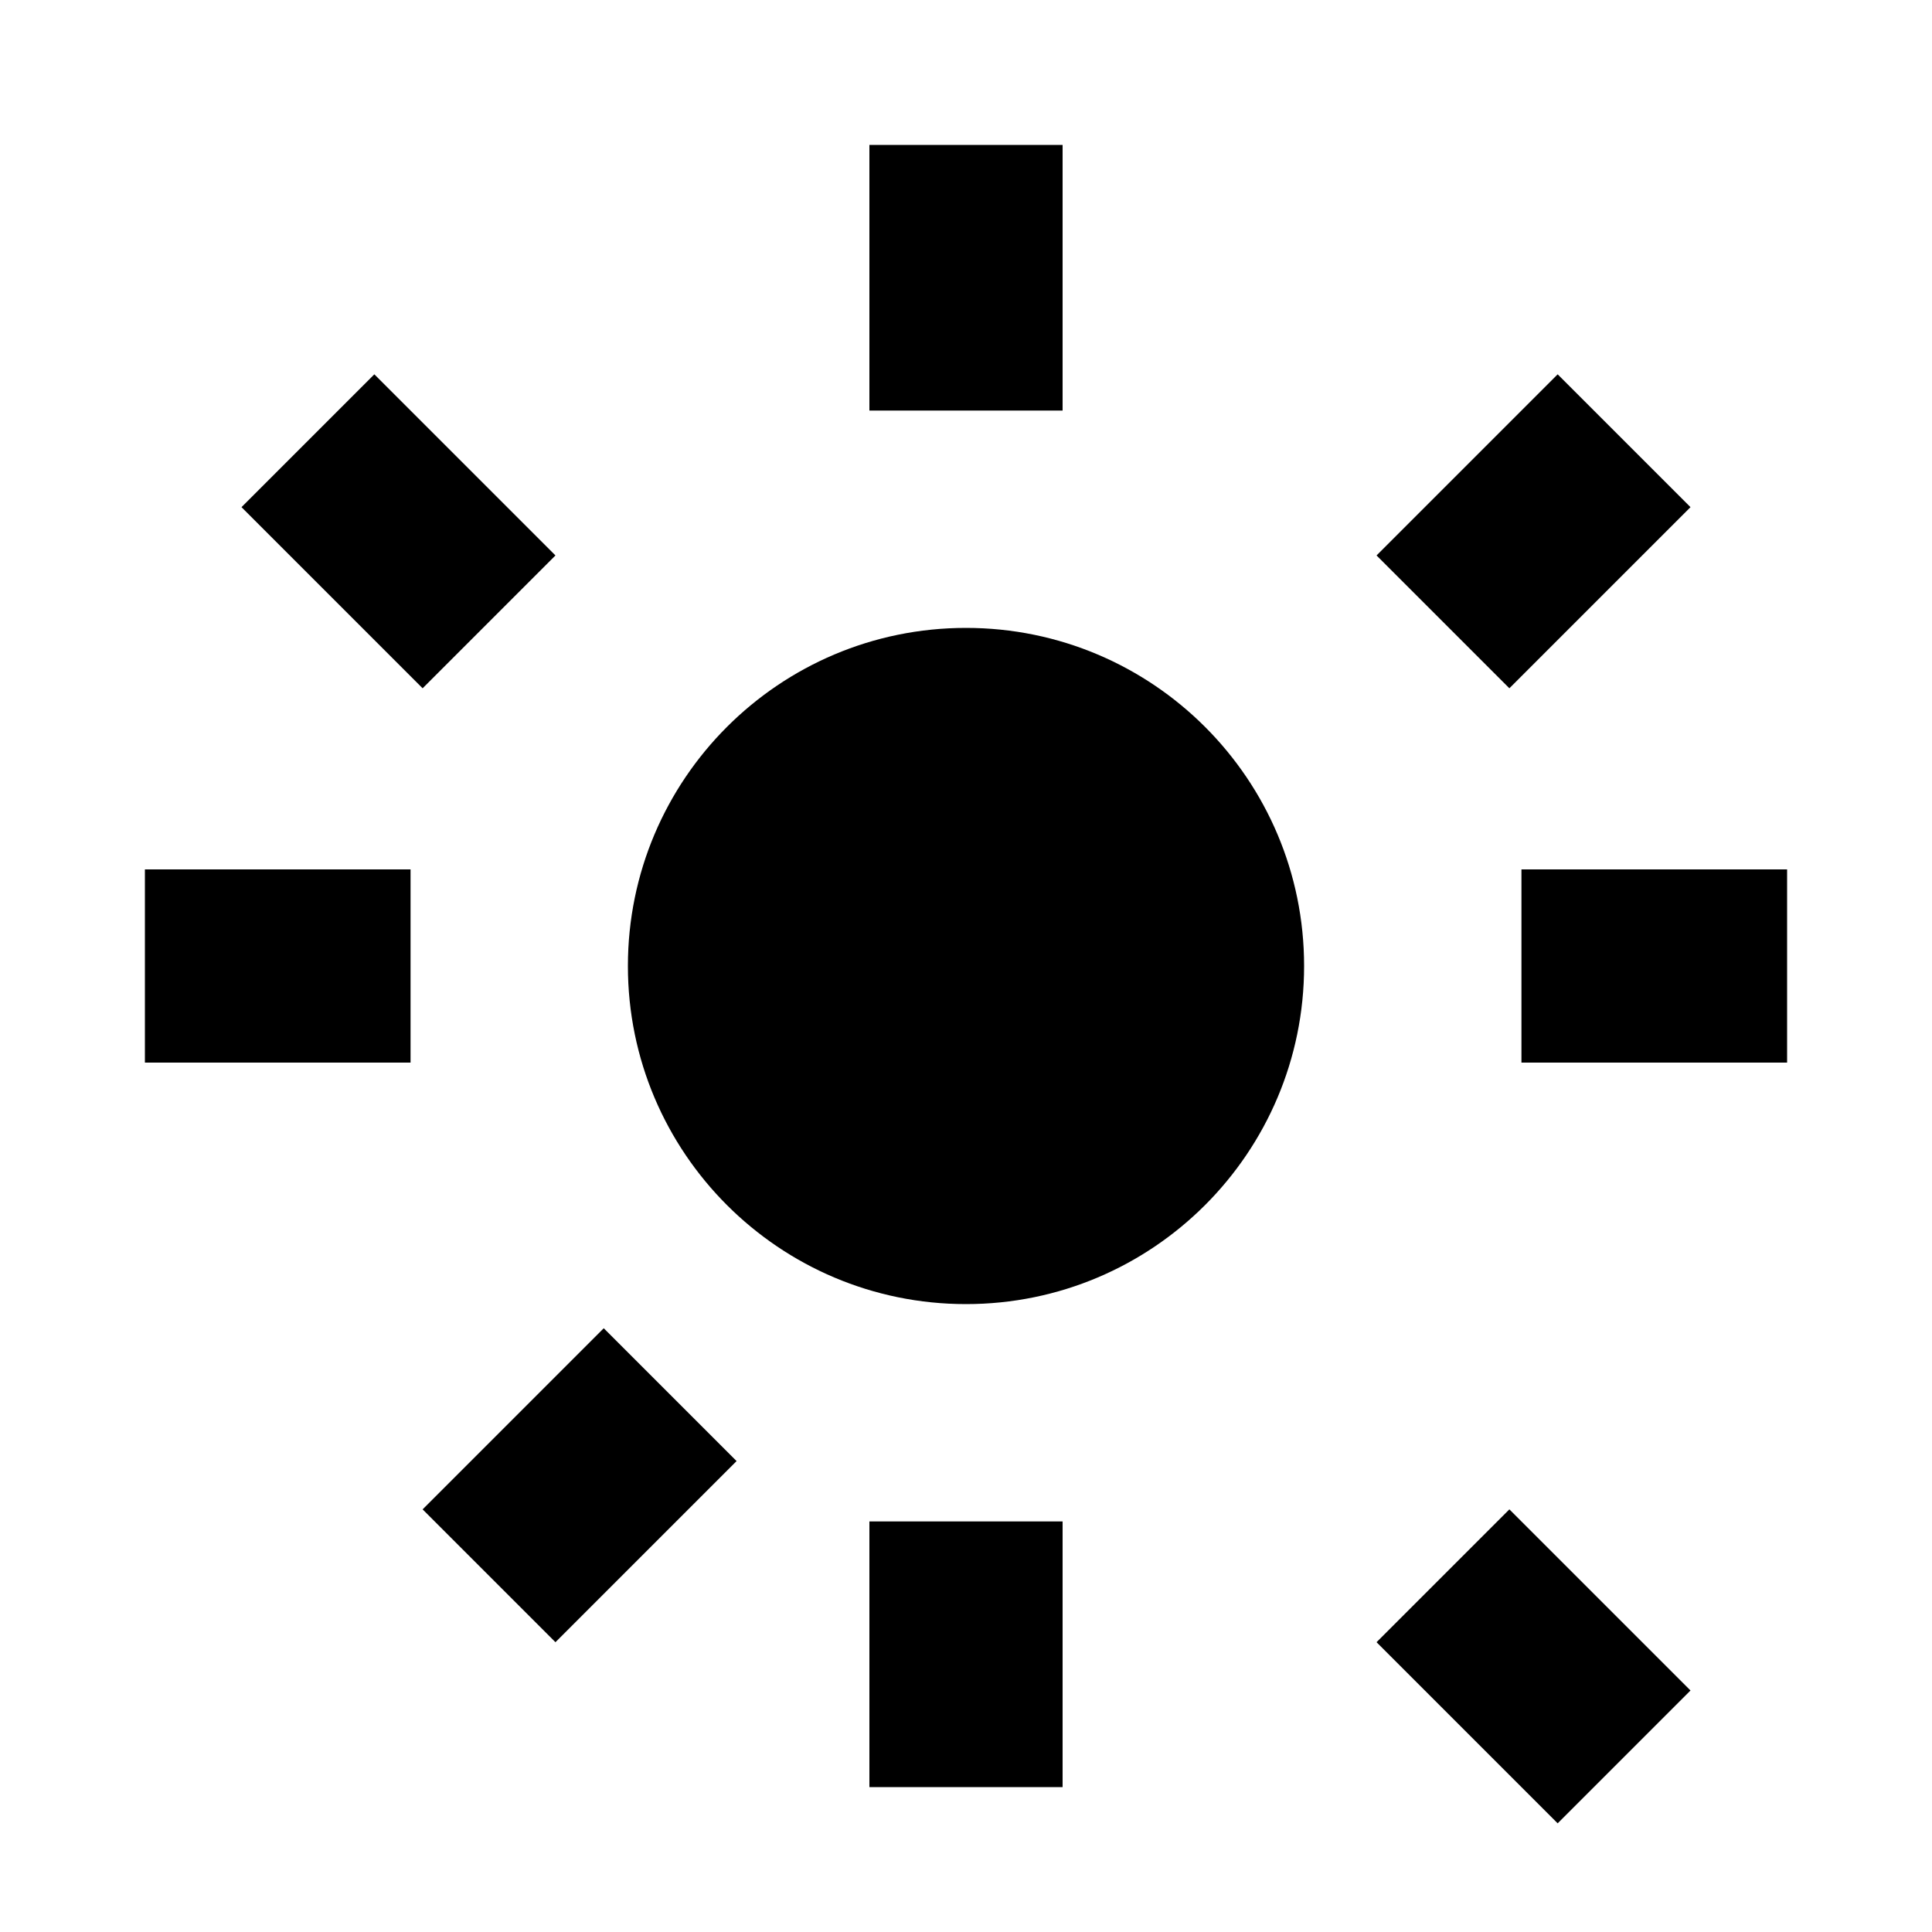
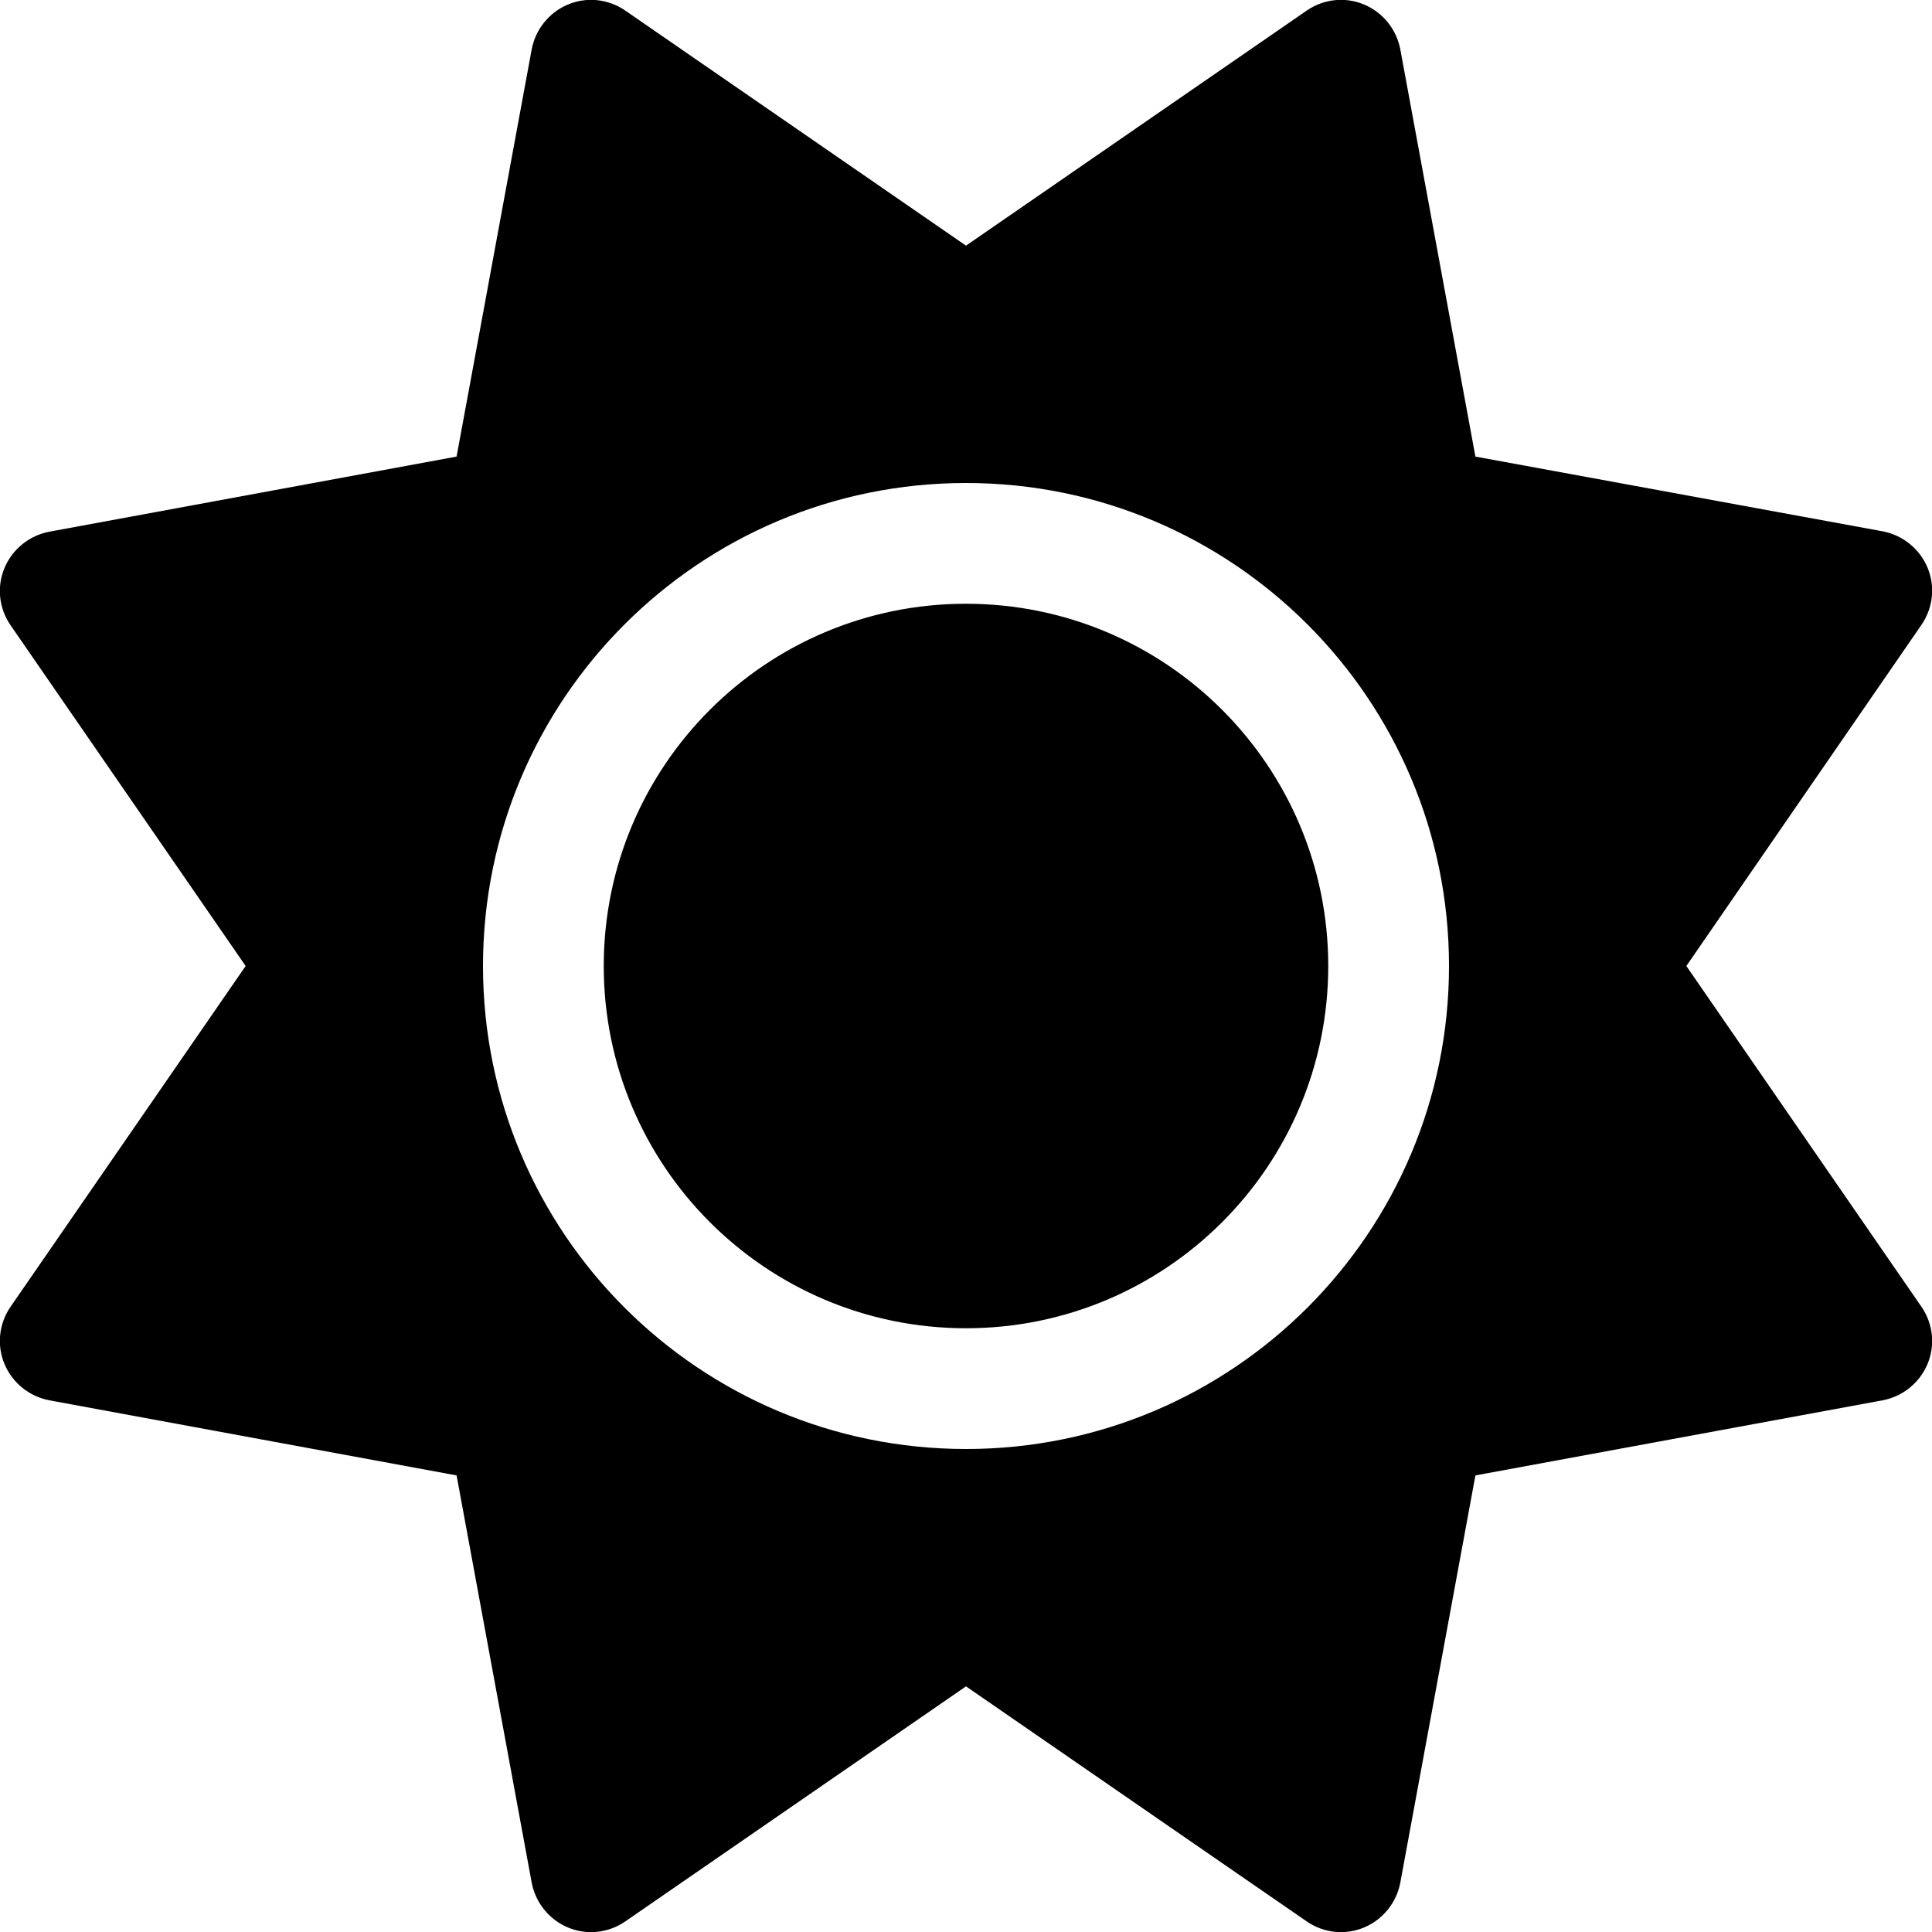
- <svg xmlns="http://www.w3.org/2000/svg" width="16" height="16">
-   <path fill="#000" d="M7.2 1.2h1.6V3.4H7.2zm0 11.4h1.6v2.2H7.2zM1.2 7.2h2.2v1.6H1.2zm11.4 0h2.2v1.6h-2.2zM3.1 3.1l1.5 1.5-1.1 1.1-1.5-1.5zm9.4 9.4 1.5 1.5-1.1 1.1-1.5-1.5zM11.4 4.6l1.5-1.5 1.1 1.1-1.5 1.5zM3.5 12.5l1.5-1.5 1.1 1.1-1.5 1.5zM8 5.2a2.8 2.8 0 1 1 0 5.6 2.8 2.8 0 0 1 0-5.6z" />
+ <svg xmlns="http://www.w3.org/2000/svg" width="16" height="16" viewBox="0 0 512 512">
+   <path fill="#000000" d="M361.5 1.2c5 2.1 8.6 6.6 9.6 11.9L391 121l107.9 19.8c5.3 1 9.8 4.6 11.9 9.6s1.5 10.7-1.6 15.2L446.9 256l62.3 90.3c3.1 4.5 3.7 10.2 1.6 15.2s-6.6 8.6-11.9 9.6L391 391 371.1 498.9c-1 5.3-4.6 9.8-9.6 11.9s-10.7 1.5-15.2-1.6L256 446.9l-90.3 62.3c-4.5 3.1-10.2 3.7-15.2 1.6s-8.6-6.6-9.6-11.9L121 391 13.1 371.1c-5.3-1-9.8-4.6-11.9-9.6s-1.5-10.7 1.6-15.2L65.1 256 2.8 165.7c-3.1-4.5-3.7-10.2-1.6-15.2s6.6-8.6 11.9-9.6L121 121 140.9 13.1c1-5.3 4.6-9.8 9.6-11.9s10.7-1.5 15.2 1.6L256 65.1 346.3 2.8c4.5-3.1 10.2-3.7 15.2-1.6zM160 256a96 96 0 1 1 192 0 96 96 0 1 1 -192 0zm224 0a128 128 0 1 0 -256 0 128 128 0 1 0 256 0z" />
</svg>
